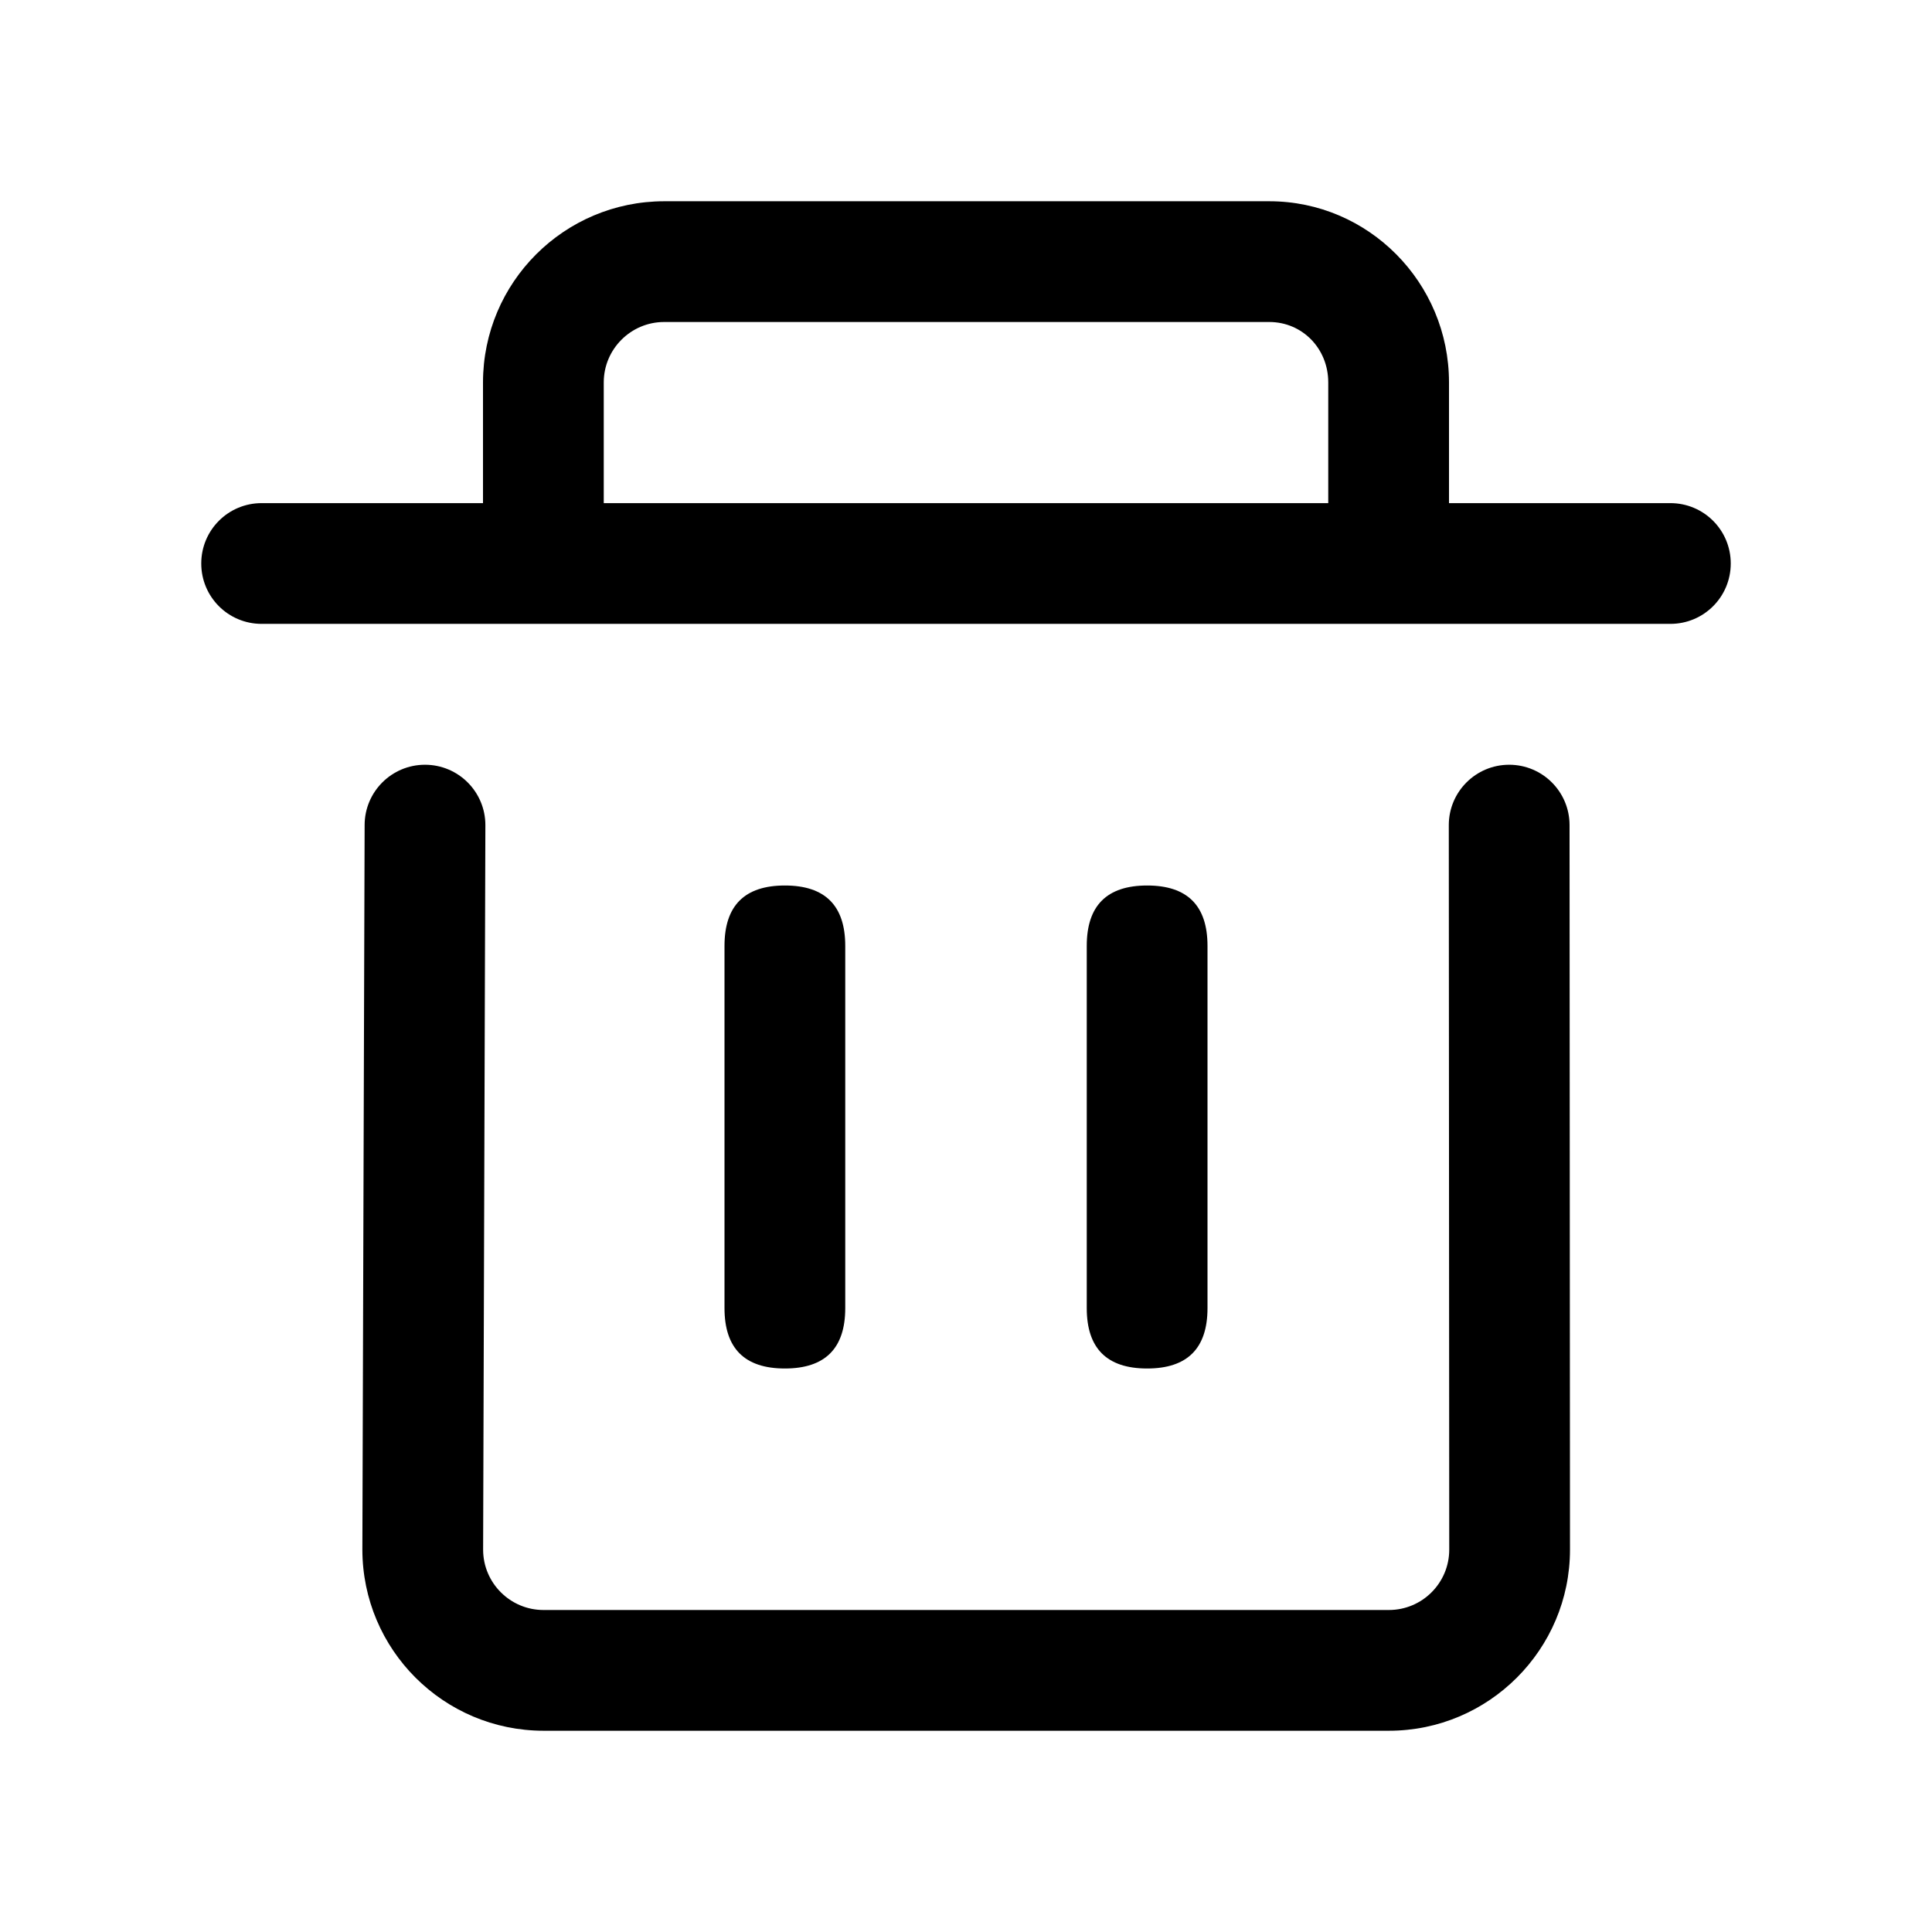
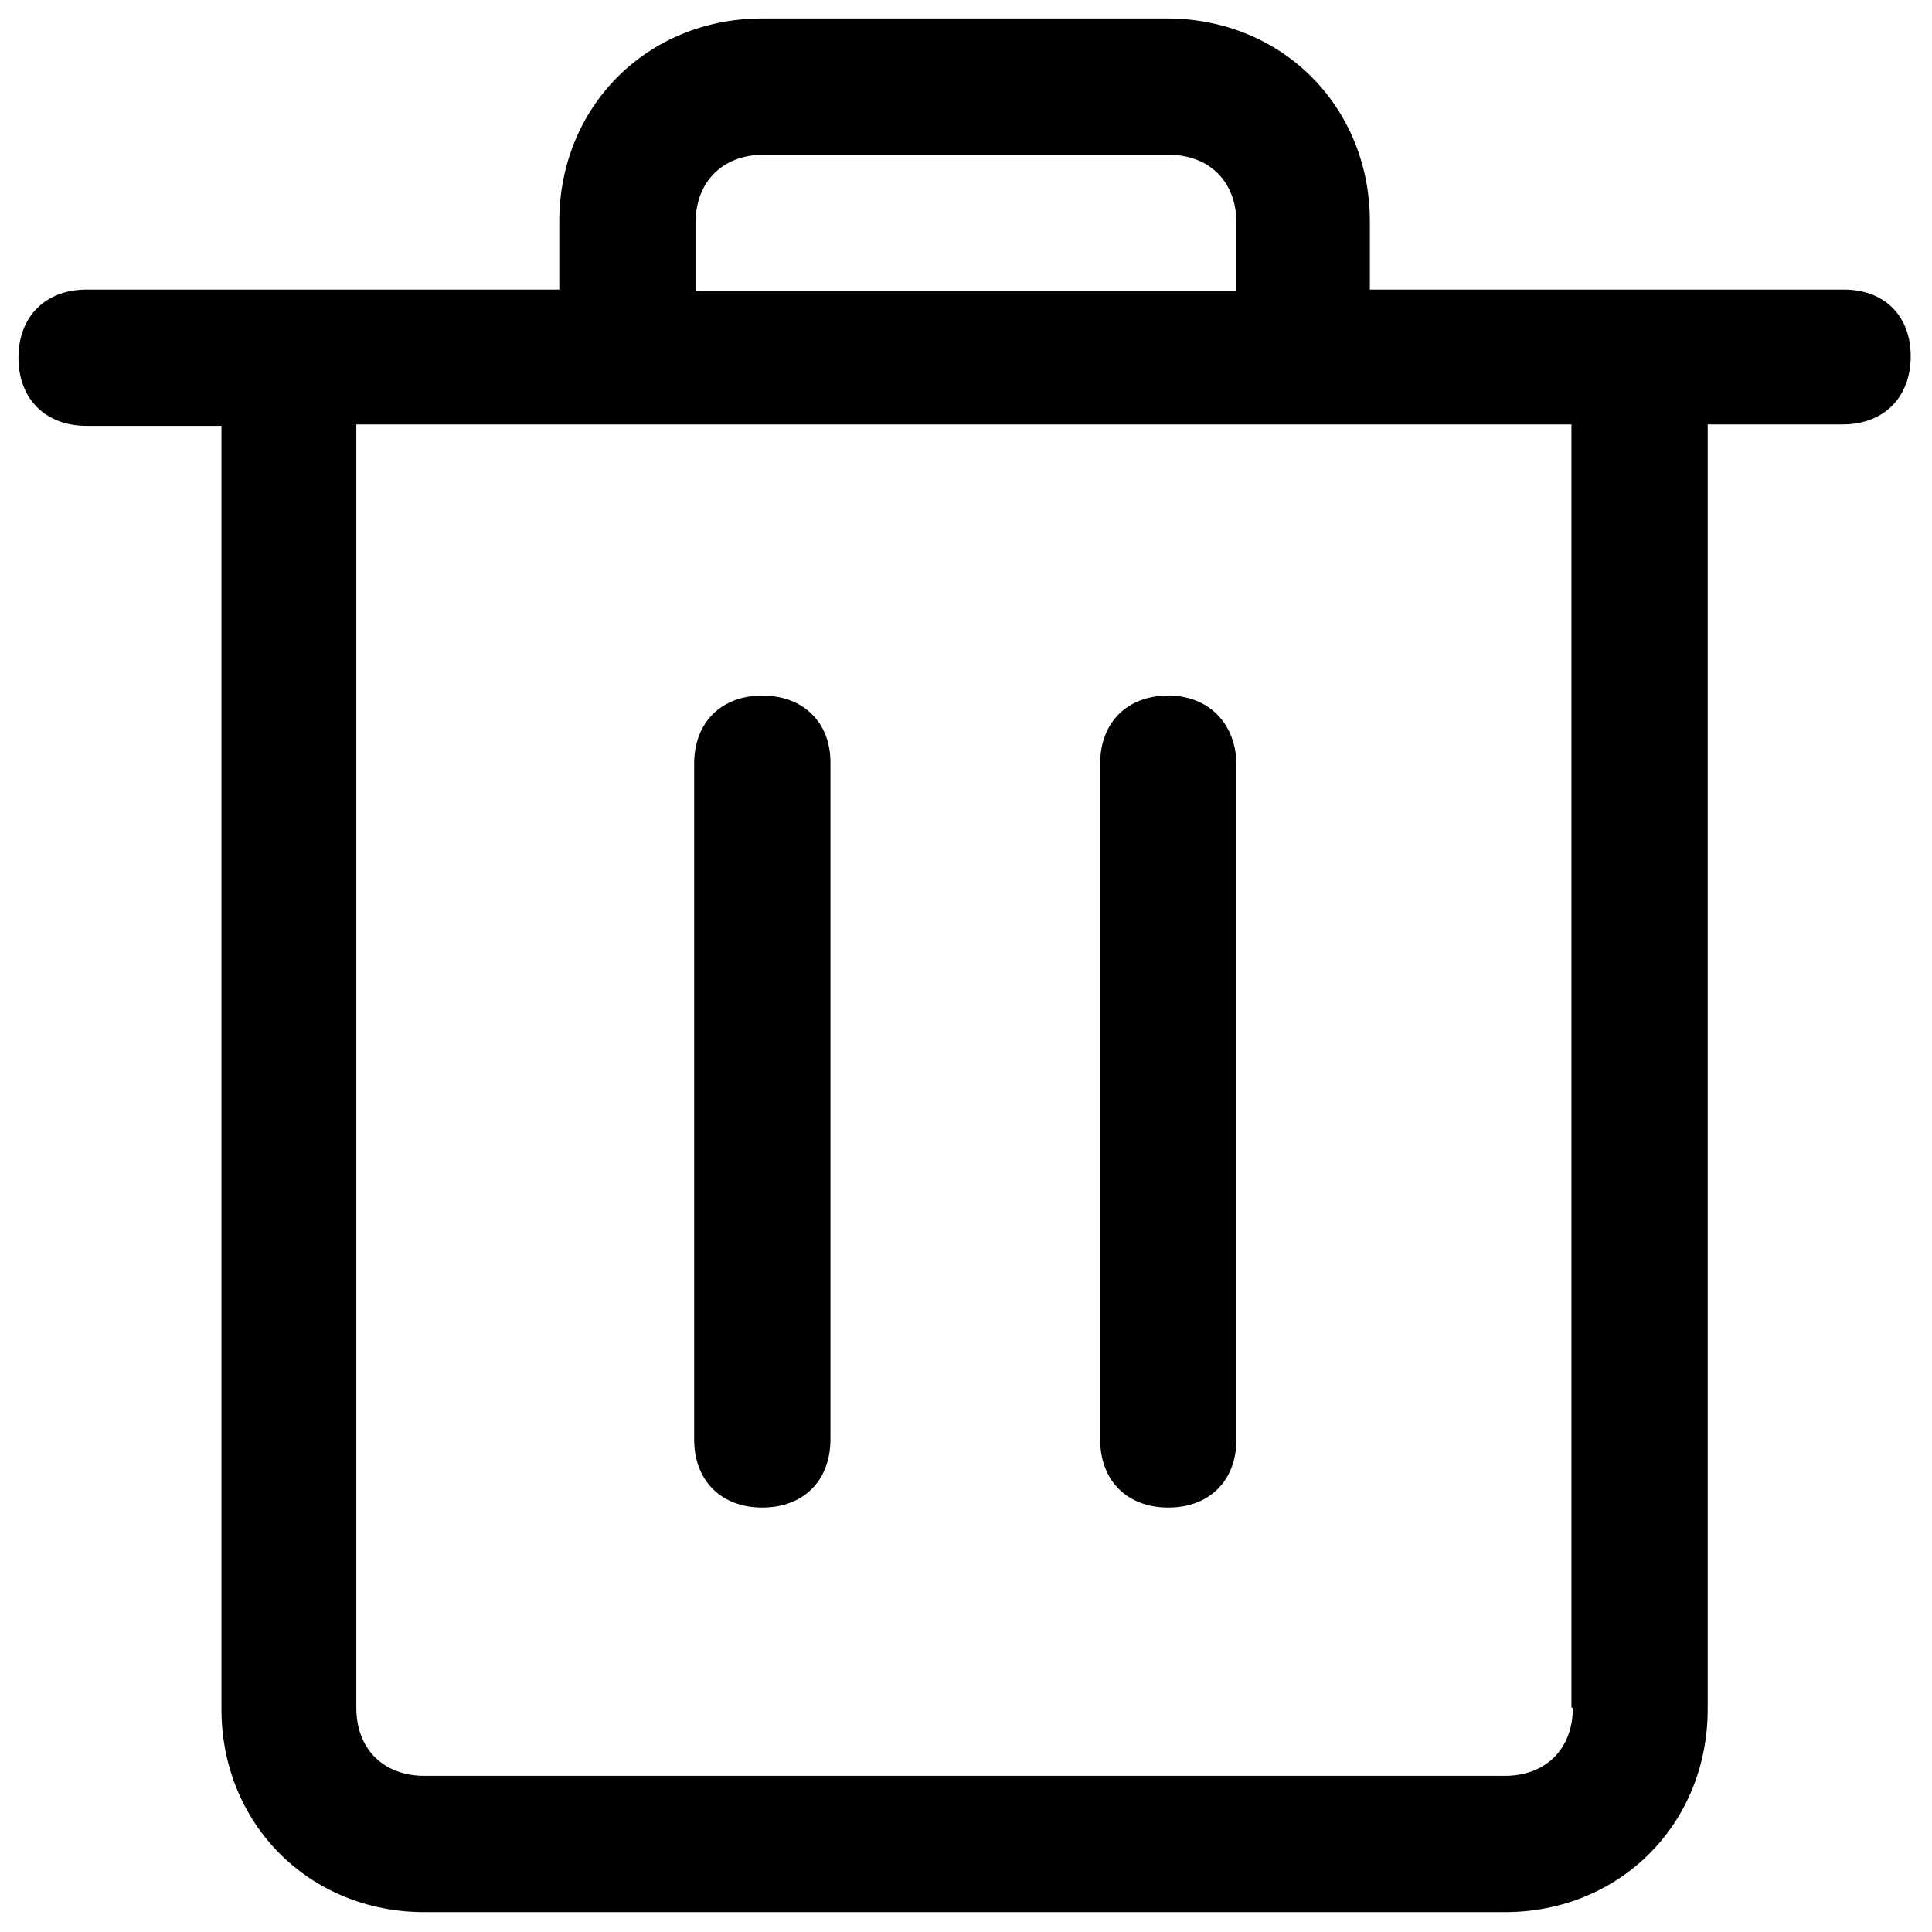
- <svg xmlns="http://www.w3.org/2000/svg" viewBox="0 0 1024 1024" version="1.1">
-   <path d="M885.333 266.667H768v-64C768 149.739 725.291 106.667 672.747 106.667H352A96.107 96.107 0 0 0 256 202.667v64H138.667c-17.707 0-32 14.293-32 32s14.293 32 32 32h746.667c17.707 0 32-14.293 32-32s-14.293-32-32-32zM320 202.667c0-17.621 14.379-32 32-32h320.747C690.24 170.667 704 184.725 704 202.667v64H320v-64zM736.128 917.333H288.064a96.128 96.128 0 0 1-96-96l1.195-384a32 32 0 0 1 64 0l-1.195 384c0 17.664 14.379 32 32 32h448.064a32 32 0 0 0 32-32l-0.235-384a32 32 0 1 1 64 0l0.235 384c0 52.928-43.072 96-96 96z" />
-   <path d="M384 469.333m32 0l0 0q32 0 32 32l0 192q0 32-32 32l0 0q-32 0-32-32l0-192q0-32 32-32Z" />
-   <path d="M576 469.333m32 0l0 0q32 0 32 32l0 192q0 32-32 32l0 0q-32 0-32-32l0-192q0-32 32-32Z" />
+ <svg xmlns="http://www.w3.org/2000/svg" viewBox="0 0 1024 1024">
+   <path d="M404.032 368.67c-21.819 0-36.115 14.295-36.115 36.115v358.137c0 21.819 14.295 36.115 36.115 36.115s36.115-14.295 36.115-36.115V404.032c0-21.067-14.295-35.362-36.115-35.362z m573.32-215.183H726.054v-36.115c0-60.943-46.648-107.591-107.591-107.591H404.032c-60.943 0-107.591 46.648-107.591 107.591v36.115H45.896c-21.819 0-36.115 14.295-36.115 36.115S24.076 225.716 45.896 225.716h71.477v680.159c0 60.943 46.648 107.591 107.591 107.591H797.531c60.943 0 107.591-46.648 107.591-107.591V224.964h71.477c21.819 0 36.115-14.295 36.115-36.115s-14.295-35.362-35.362-35.362zM368.67 118.125c0-21.819 14.295-36.115 36.115-36.115h214.431c21.819 0 36.115 14.295 36.115 36.115v36.115H368.67v-36.115z m464.976 786.998c0 21.819-14.295 36.115-36.115 36.115H224.964c-21.819 0-36.115-14.295-36.115-36.115V224.964h644.044v680.159zM619.215 368.67c-21.819 0-36.115 14.295-36.115 36.115v358.137c0 21.819 14.295 36.115 36.115 36.115s36.115-14.295 36.115-36.115V404.032c-0.752-21.067-15.048-35.362-36.115-35.362z" />
</svg>
